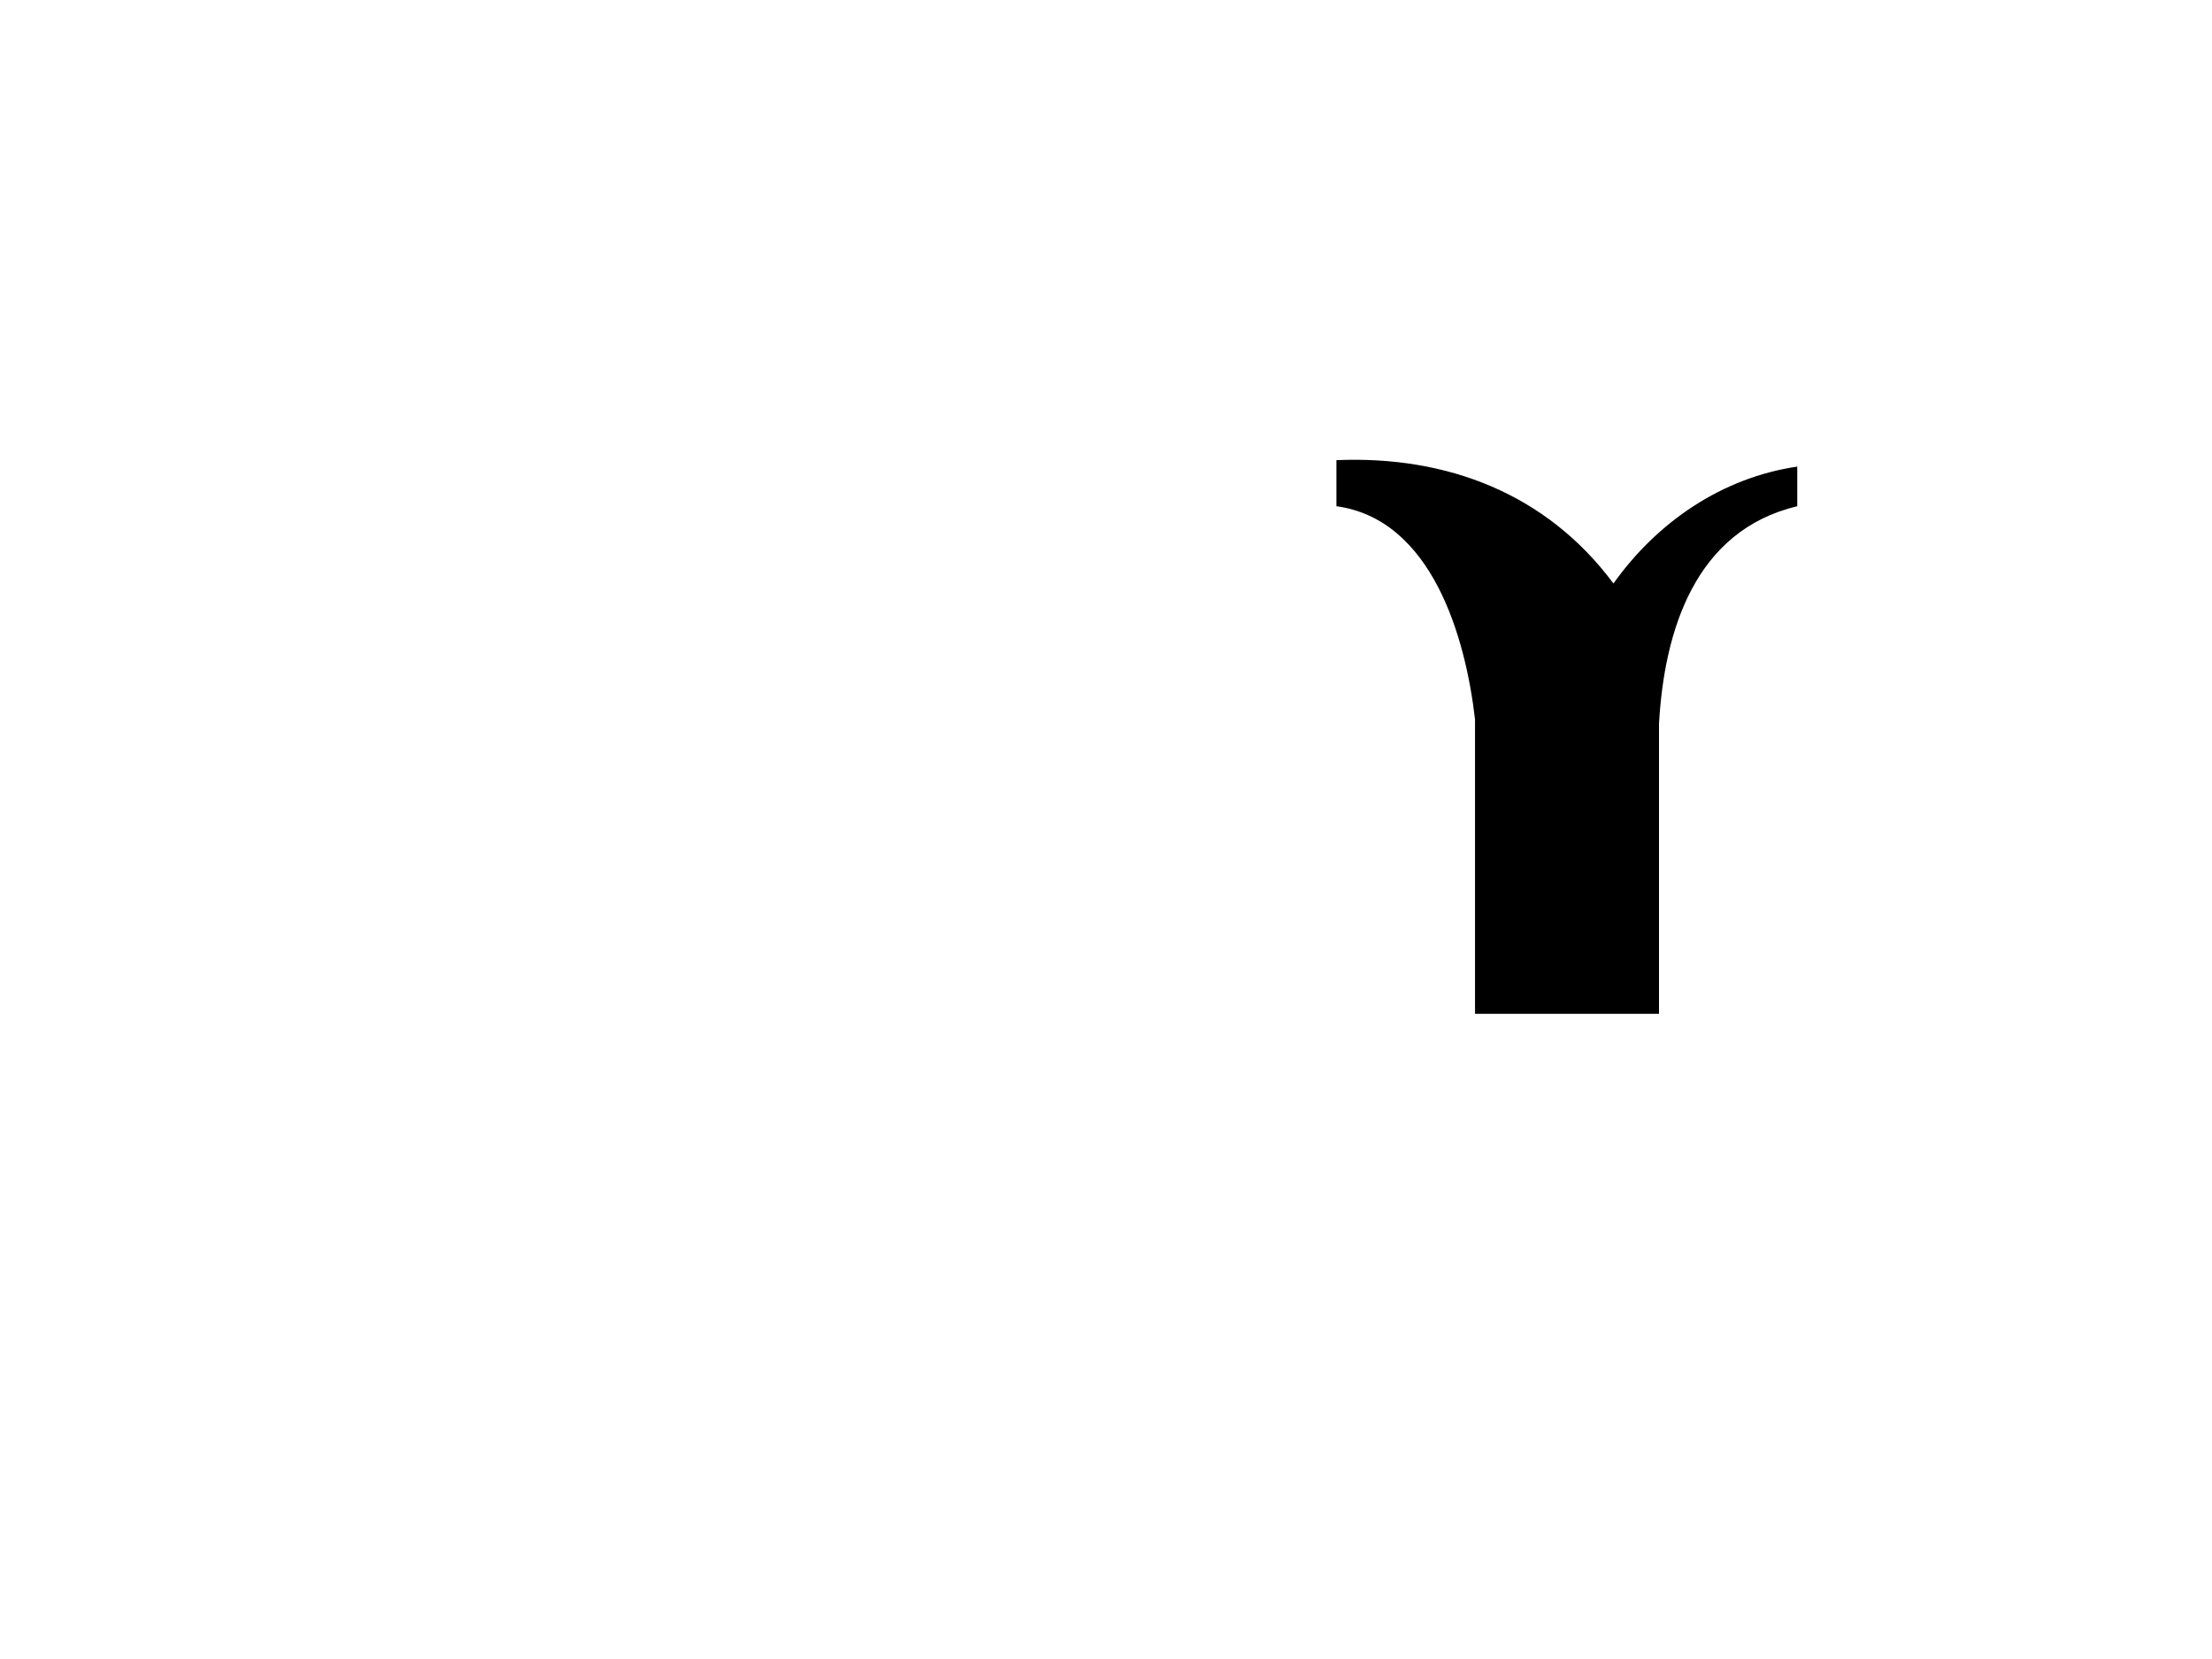
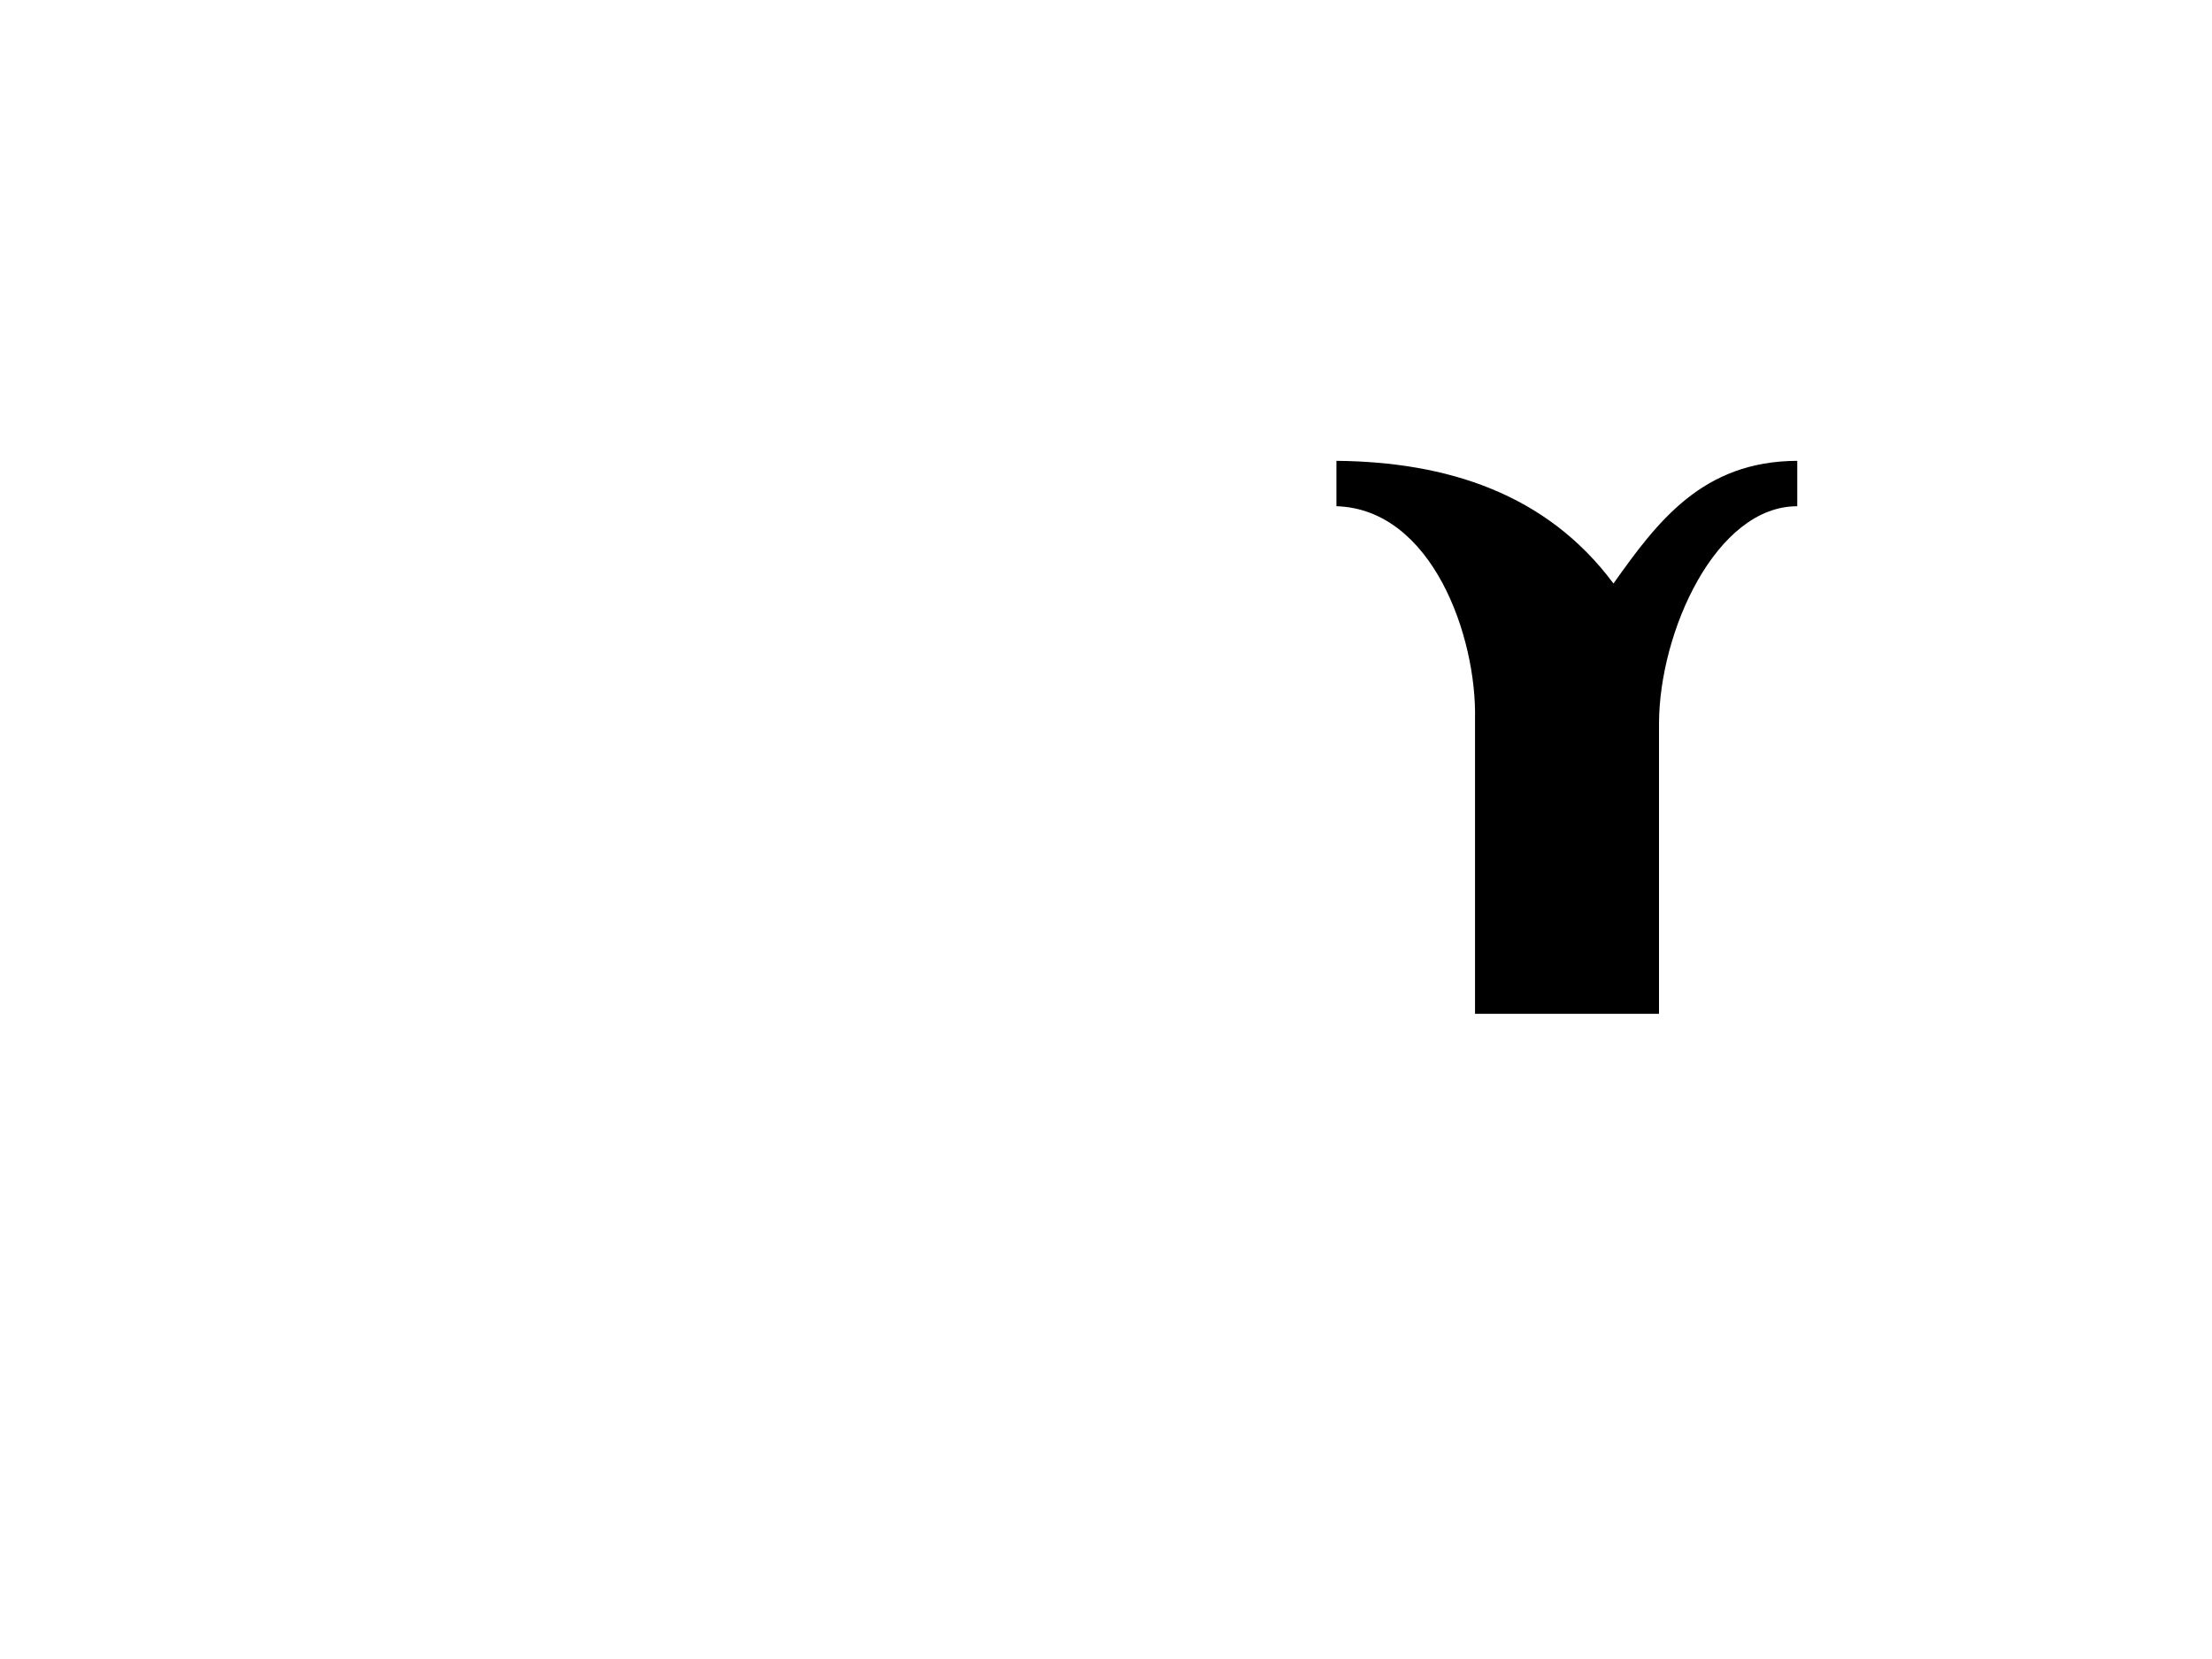
<svg xmlns="http://www.w3.org/2000/svg" version="1.0" width="864" height="648">
-   <path d="M 576.138,280.981 C 572.449,248.849 559.306,202.842 522,197.728 L 522,179.734 C 565.197,177.922 604.081,192.775 630.212,227.916 C 647.331,203.829 672.661,186.571 702,182.25 L 702,197.742 C 662.128,207.182 650.053,246.253 648,282.693 L 648,396 L 576.138,396 L 576.138,280.981 z" />
+   <path d="M 576.138,280.981 C 576.875,248.849 559.527,198.858 522,197.728 L 522,180 c 43.197,0.4 82.081,12.775 108.212,47.916 C 647.331,203.829 664.916,180.116 702,180 l 0,17.742 c -31.685,-0.075 -53.939,48.953 -54,84.951 L 648,396 l -71.862,0 0,-115.019 z" />
</svg>
